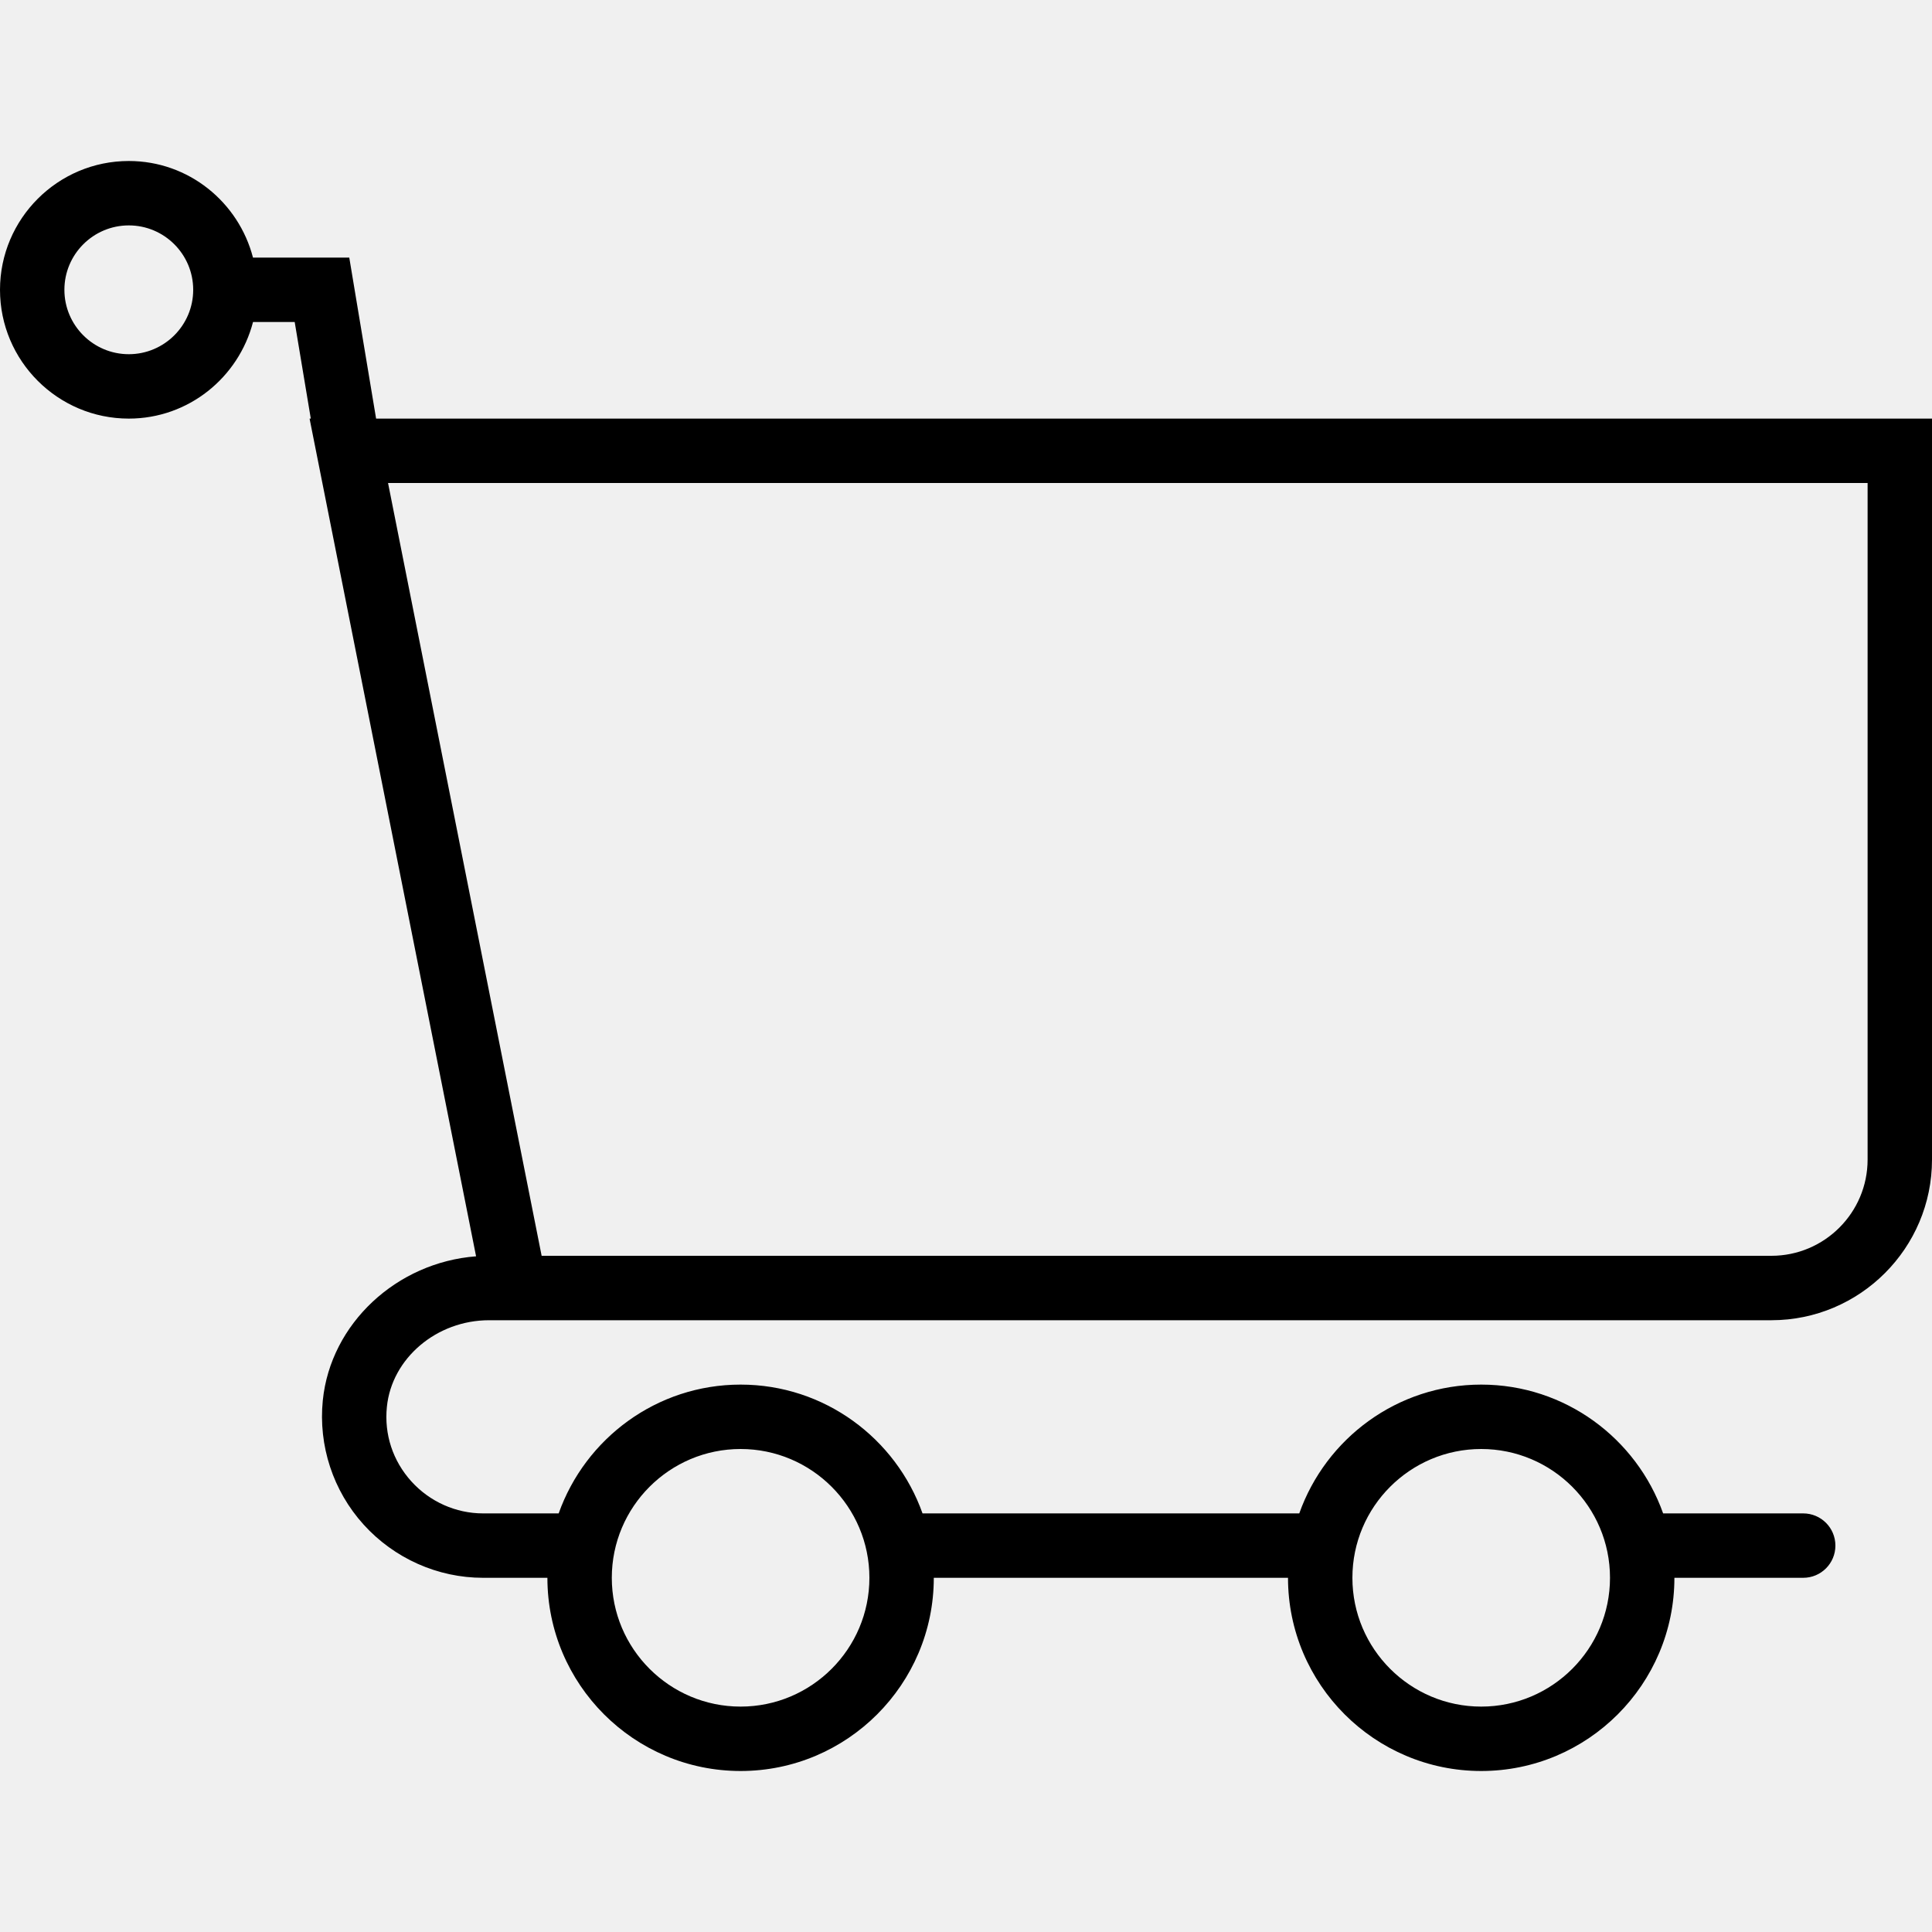
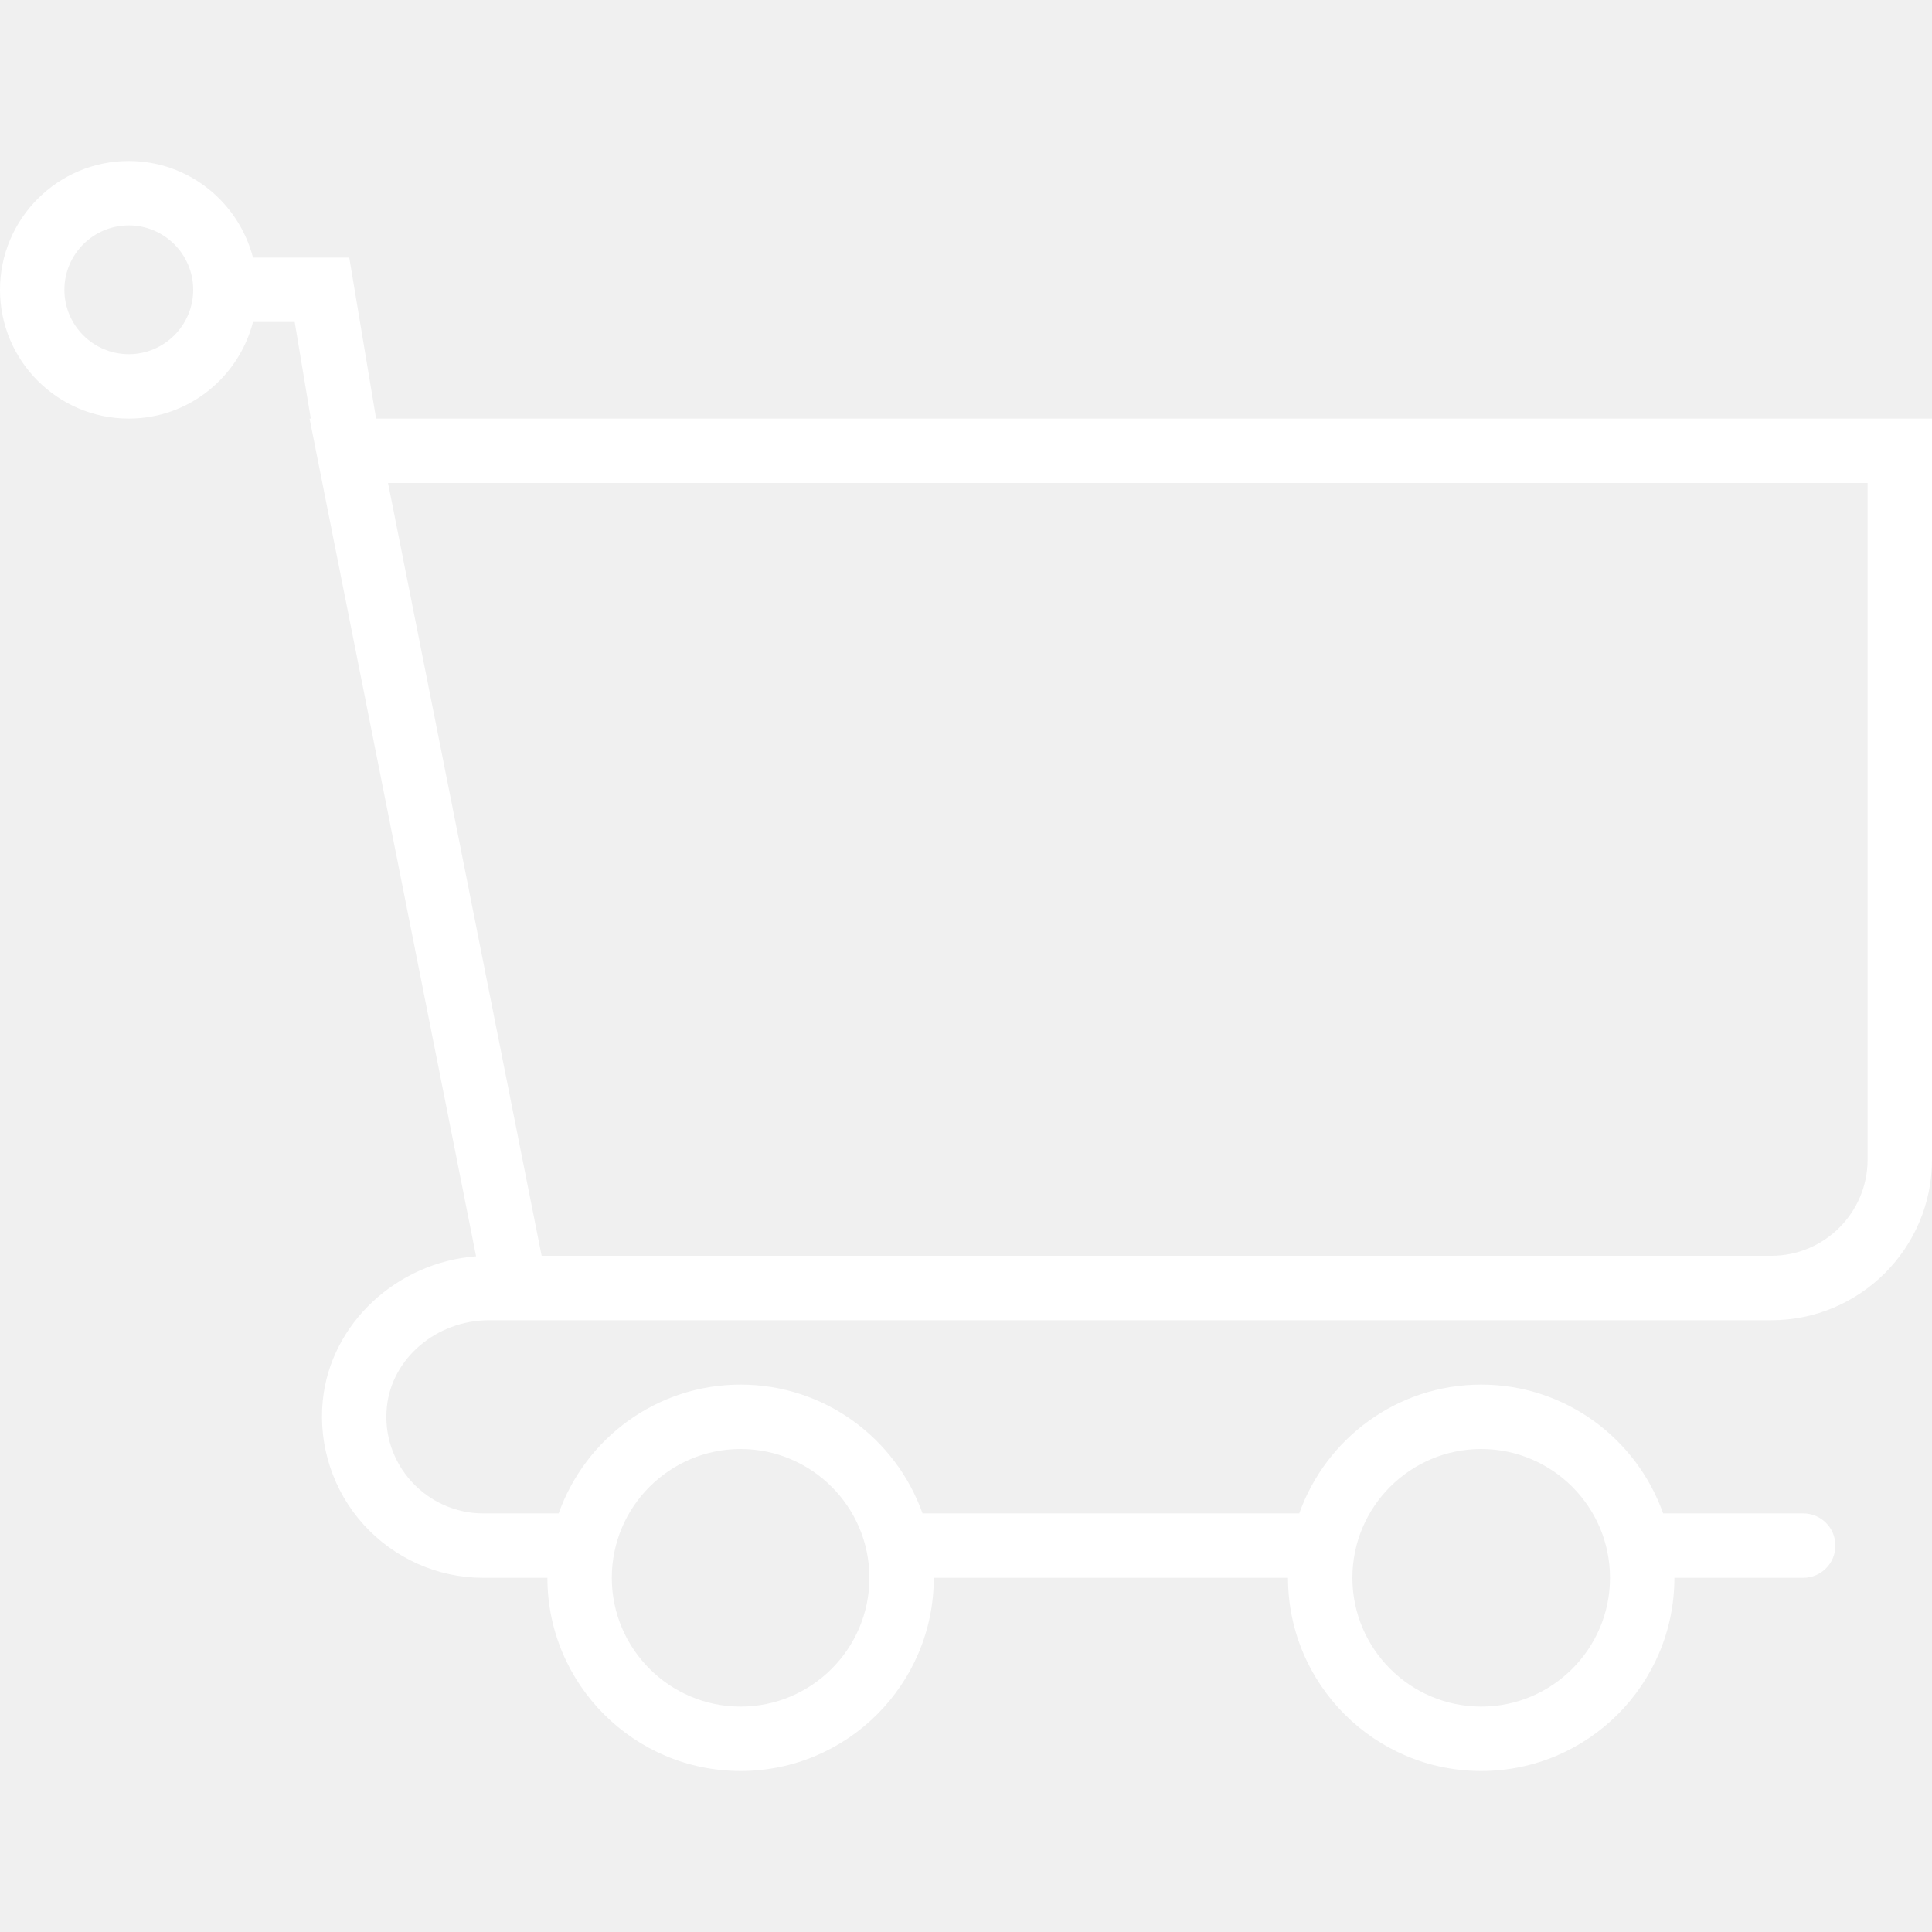
- <svg xmlns="http://www.w3.org/2000/svg" version="1.1" id="Capa_1" x="0px" y="0px" viewBox="0 0 60 60" style="enable-background:new 0 0 60 60;" xml:space="preserve">
+ <svg xmlns="http://www.w3.org/2000/svg" version="1.1" id="Capa_1" fill="white" x="0px" y="0px" viewBox="0 0 60 60" style="enable-background:new 0 0 60 60;" xml:space="preserve">
  <path d="M11.68,13l-0.833-5h-2.99C7.411,6.28,5.859,5,4,5C1.794,5,0,6.794,0,9s1.794,4,4,4c1.859,0,3.411-1.28,3.858-3h1.294l0.5,3  H9.614l5.171,26.016c-2.465,0.188-4.518,2.086-4.76,4.474c-0.142,1.405,0.32,2.812,1.268,3.858C12.242,48.397,13.594,49,15,49h2  c0,3.309,2.691,6,6,6s6-2.691,6-6h11c0,3.309,2.691,6,6,6s6-2.691,6-6h4c0.553,0,1-0.447,1-1s-0.447-1-1-1h-4.35  c-0.826-2.327-3.043-4-5.65-4s-4.824,1.673-5.65,4h-11.7c-0.826-2.327-3.043-4-5.65-4s-4.824,1.673-5.65,4H15  c-0.842,0-1.652-0.362-2.224-0.993c-0.577-0.639-0.848-1.461-0.761-2.316c0.152-1.509,1.546-2.69,3.173-2.69h0.791  c0.014,0,0.025,0,0.039,0h38.994C57.763,41,60,38.763,60,36.013V13H11.68z M4,11c-1.103,0-2-0.897-2-2s0.897-2,2-2s2,0.897,2,2  S5.103,11,4,11z M46,45c2.206,0,4,1.794,4,4s-1.794,4-4,4s-4-1.794-4-4S43.794,45,46,45z M23,45c2.206,0,4,1.794,4,4s-1.794,4-4,4  s-4-1.794-4-4S20.794,45,23,45z M58,36.013C58,37.66,56.66,39,55.013,39H16.821l-4.77-24H58V36.013z" />
  <g>
</g>
  <g>
</g>
  <g>
</g>
  <g>
</g>
  <g>
</g>
  <g>
</g>
  <g>
</g>
  <g>
</g>
  <g>
</g>
  <g>
</g>
  <g>
</g>
  <g>
</g>
  <g>
</g>
  <g>
</g>
  <g>
</g>
</svg>
